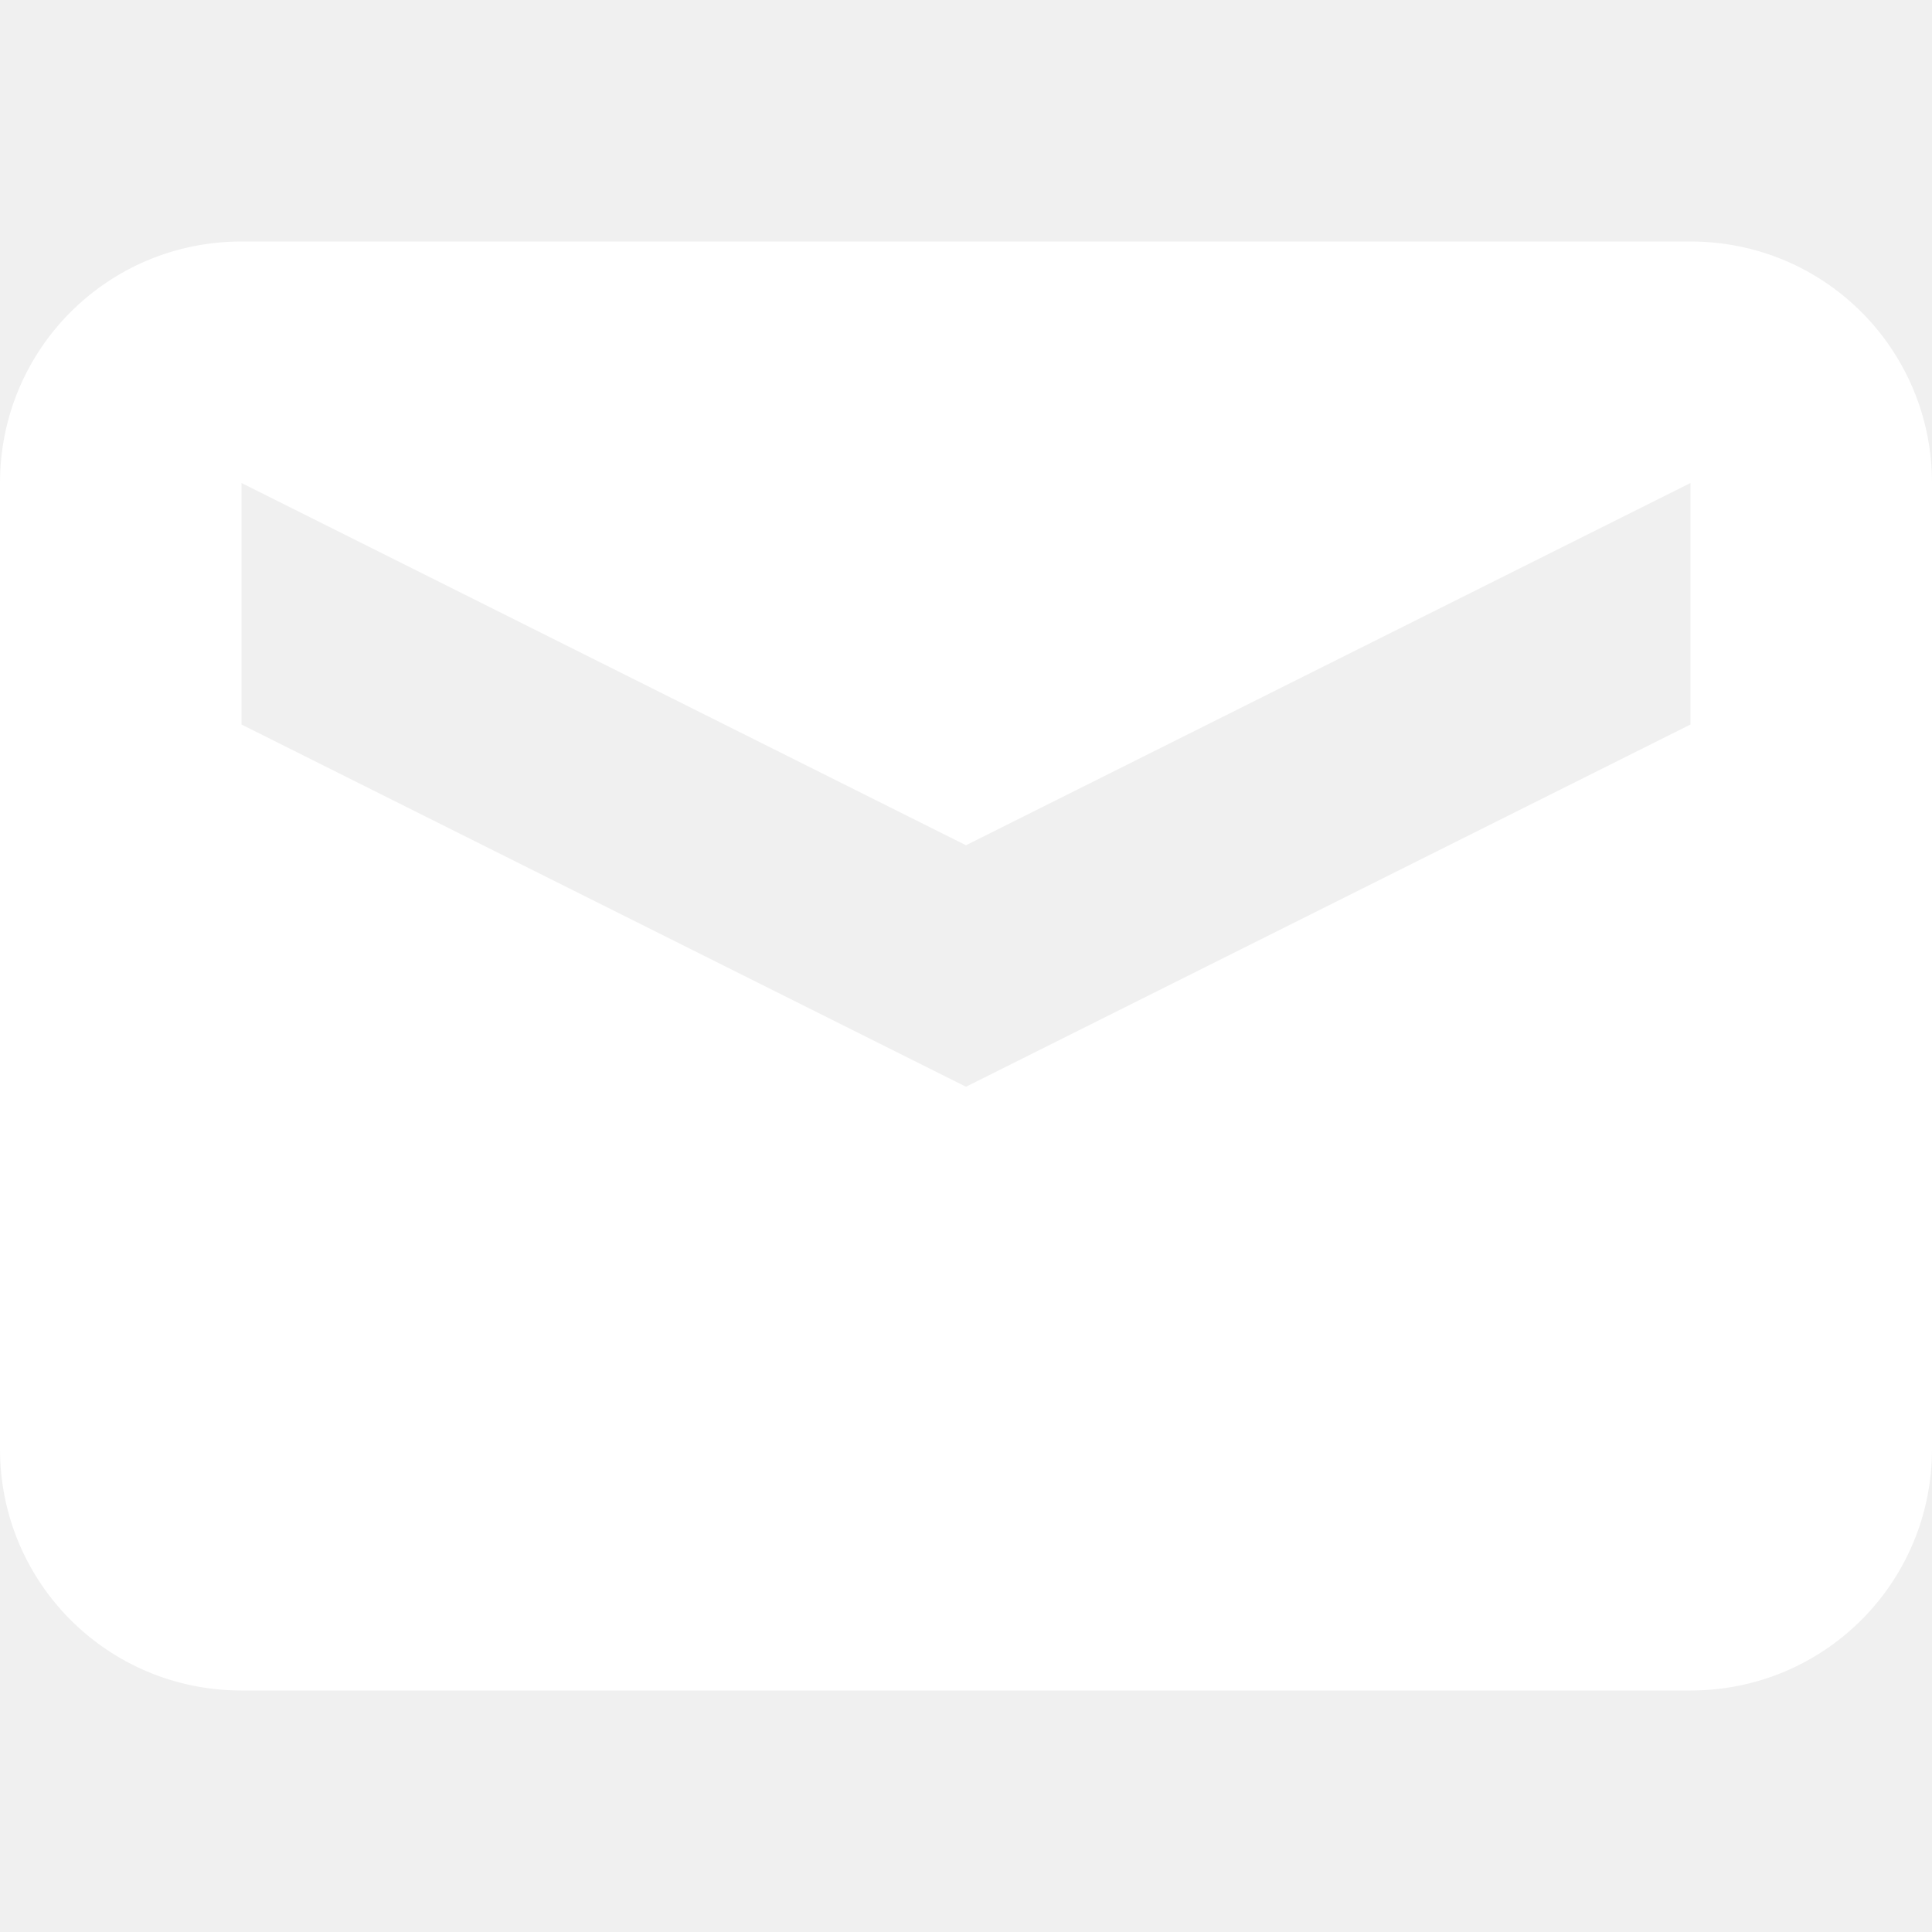
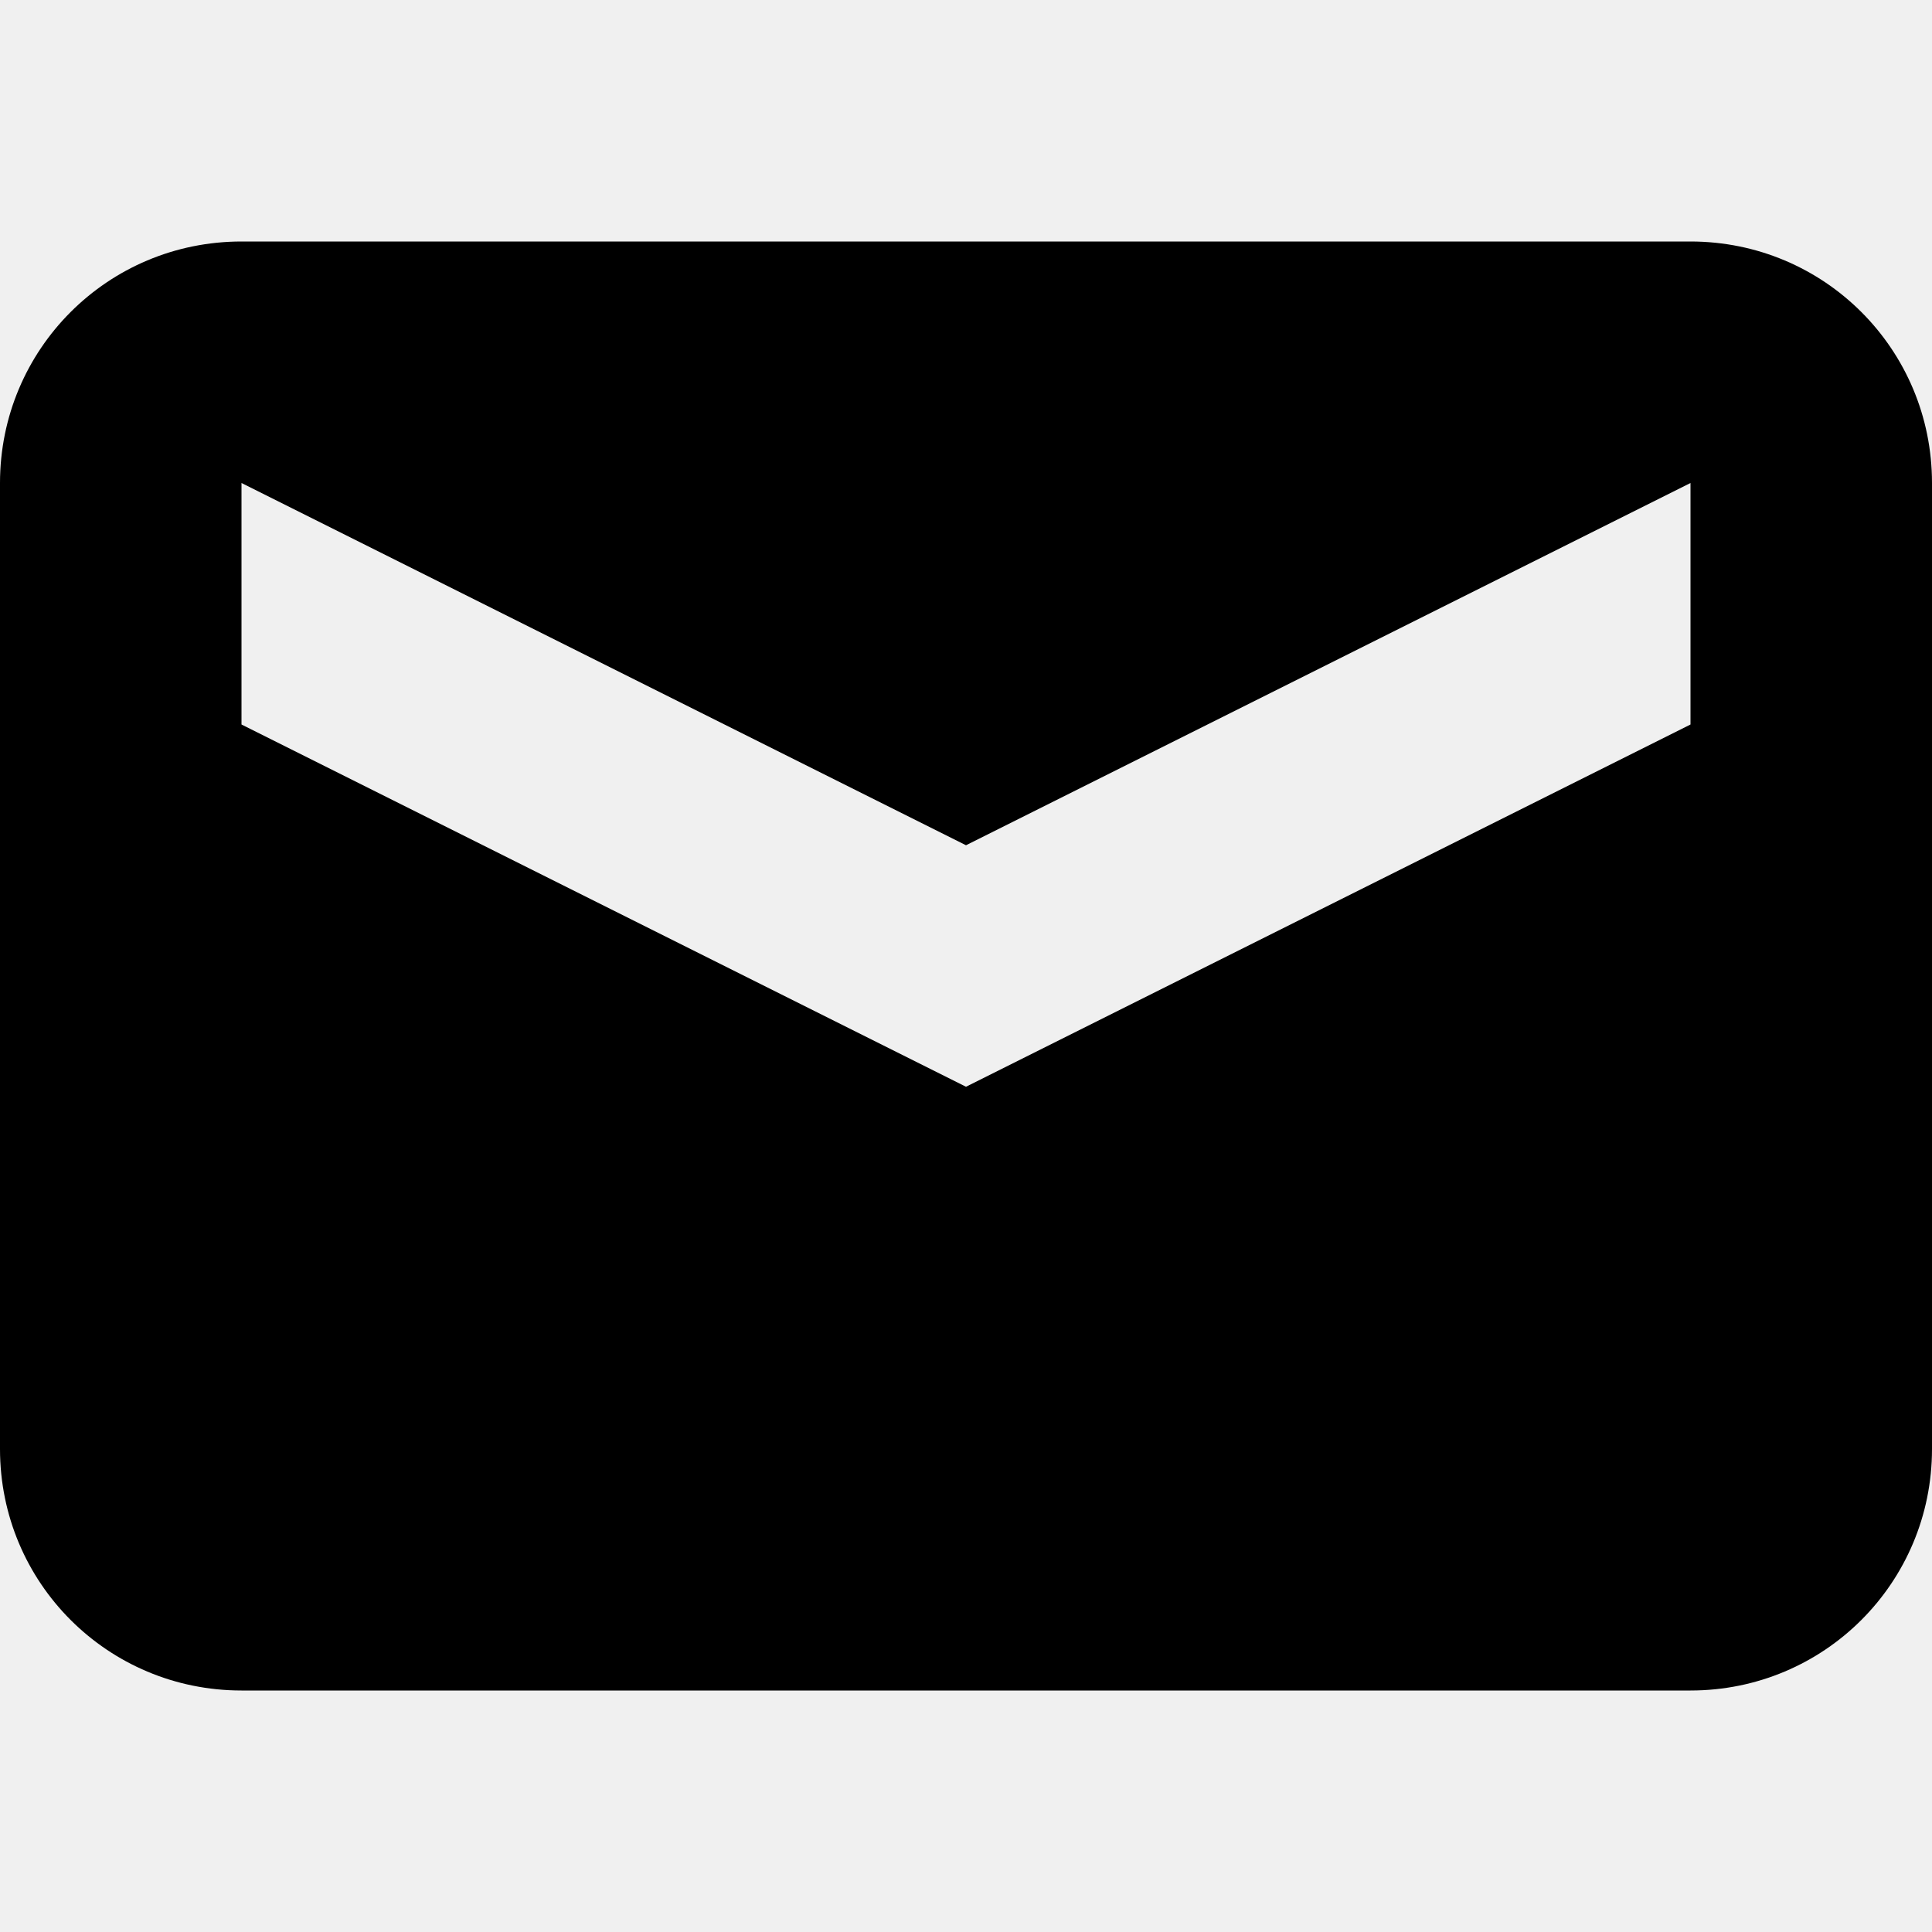
<svg xmlns="http://www.w3.org/2000/svg" viewBox="0 0 24 24">
-   <path fill="#ffffff" transform="scale(1.5)" d="M 2 2        C 0.892 2 0 2.892 0 4        L 0 12        C 0 13.108 0.892 14 2 14        L 14 14        C 15.108 14 16 13.108 16 12        L 16 4        C 16 2.892 15.108 2 14 2        L 2 2        z        M 2 4        L 8 7        L 14 4        L 14 6        L 8 9        L 2 6        L 2 4        z" />
+   <path fill="currentColor" transform="scale(1.5)" d="M 2 2        C 0.892 2 0 2.892 0 4        L 0 12        C 0 13.108 0.892 14 2 14        L 14 14        C 15.108 14 16 13.108 16 12        L 16 4        C 16 2.892 15.108 2 14 2        L 2 2        z        M 2 4        L 8 7        L 14 4        L 14 6        L 8 9        L 2 6        L 2 4        z" />
</svg>
